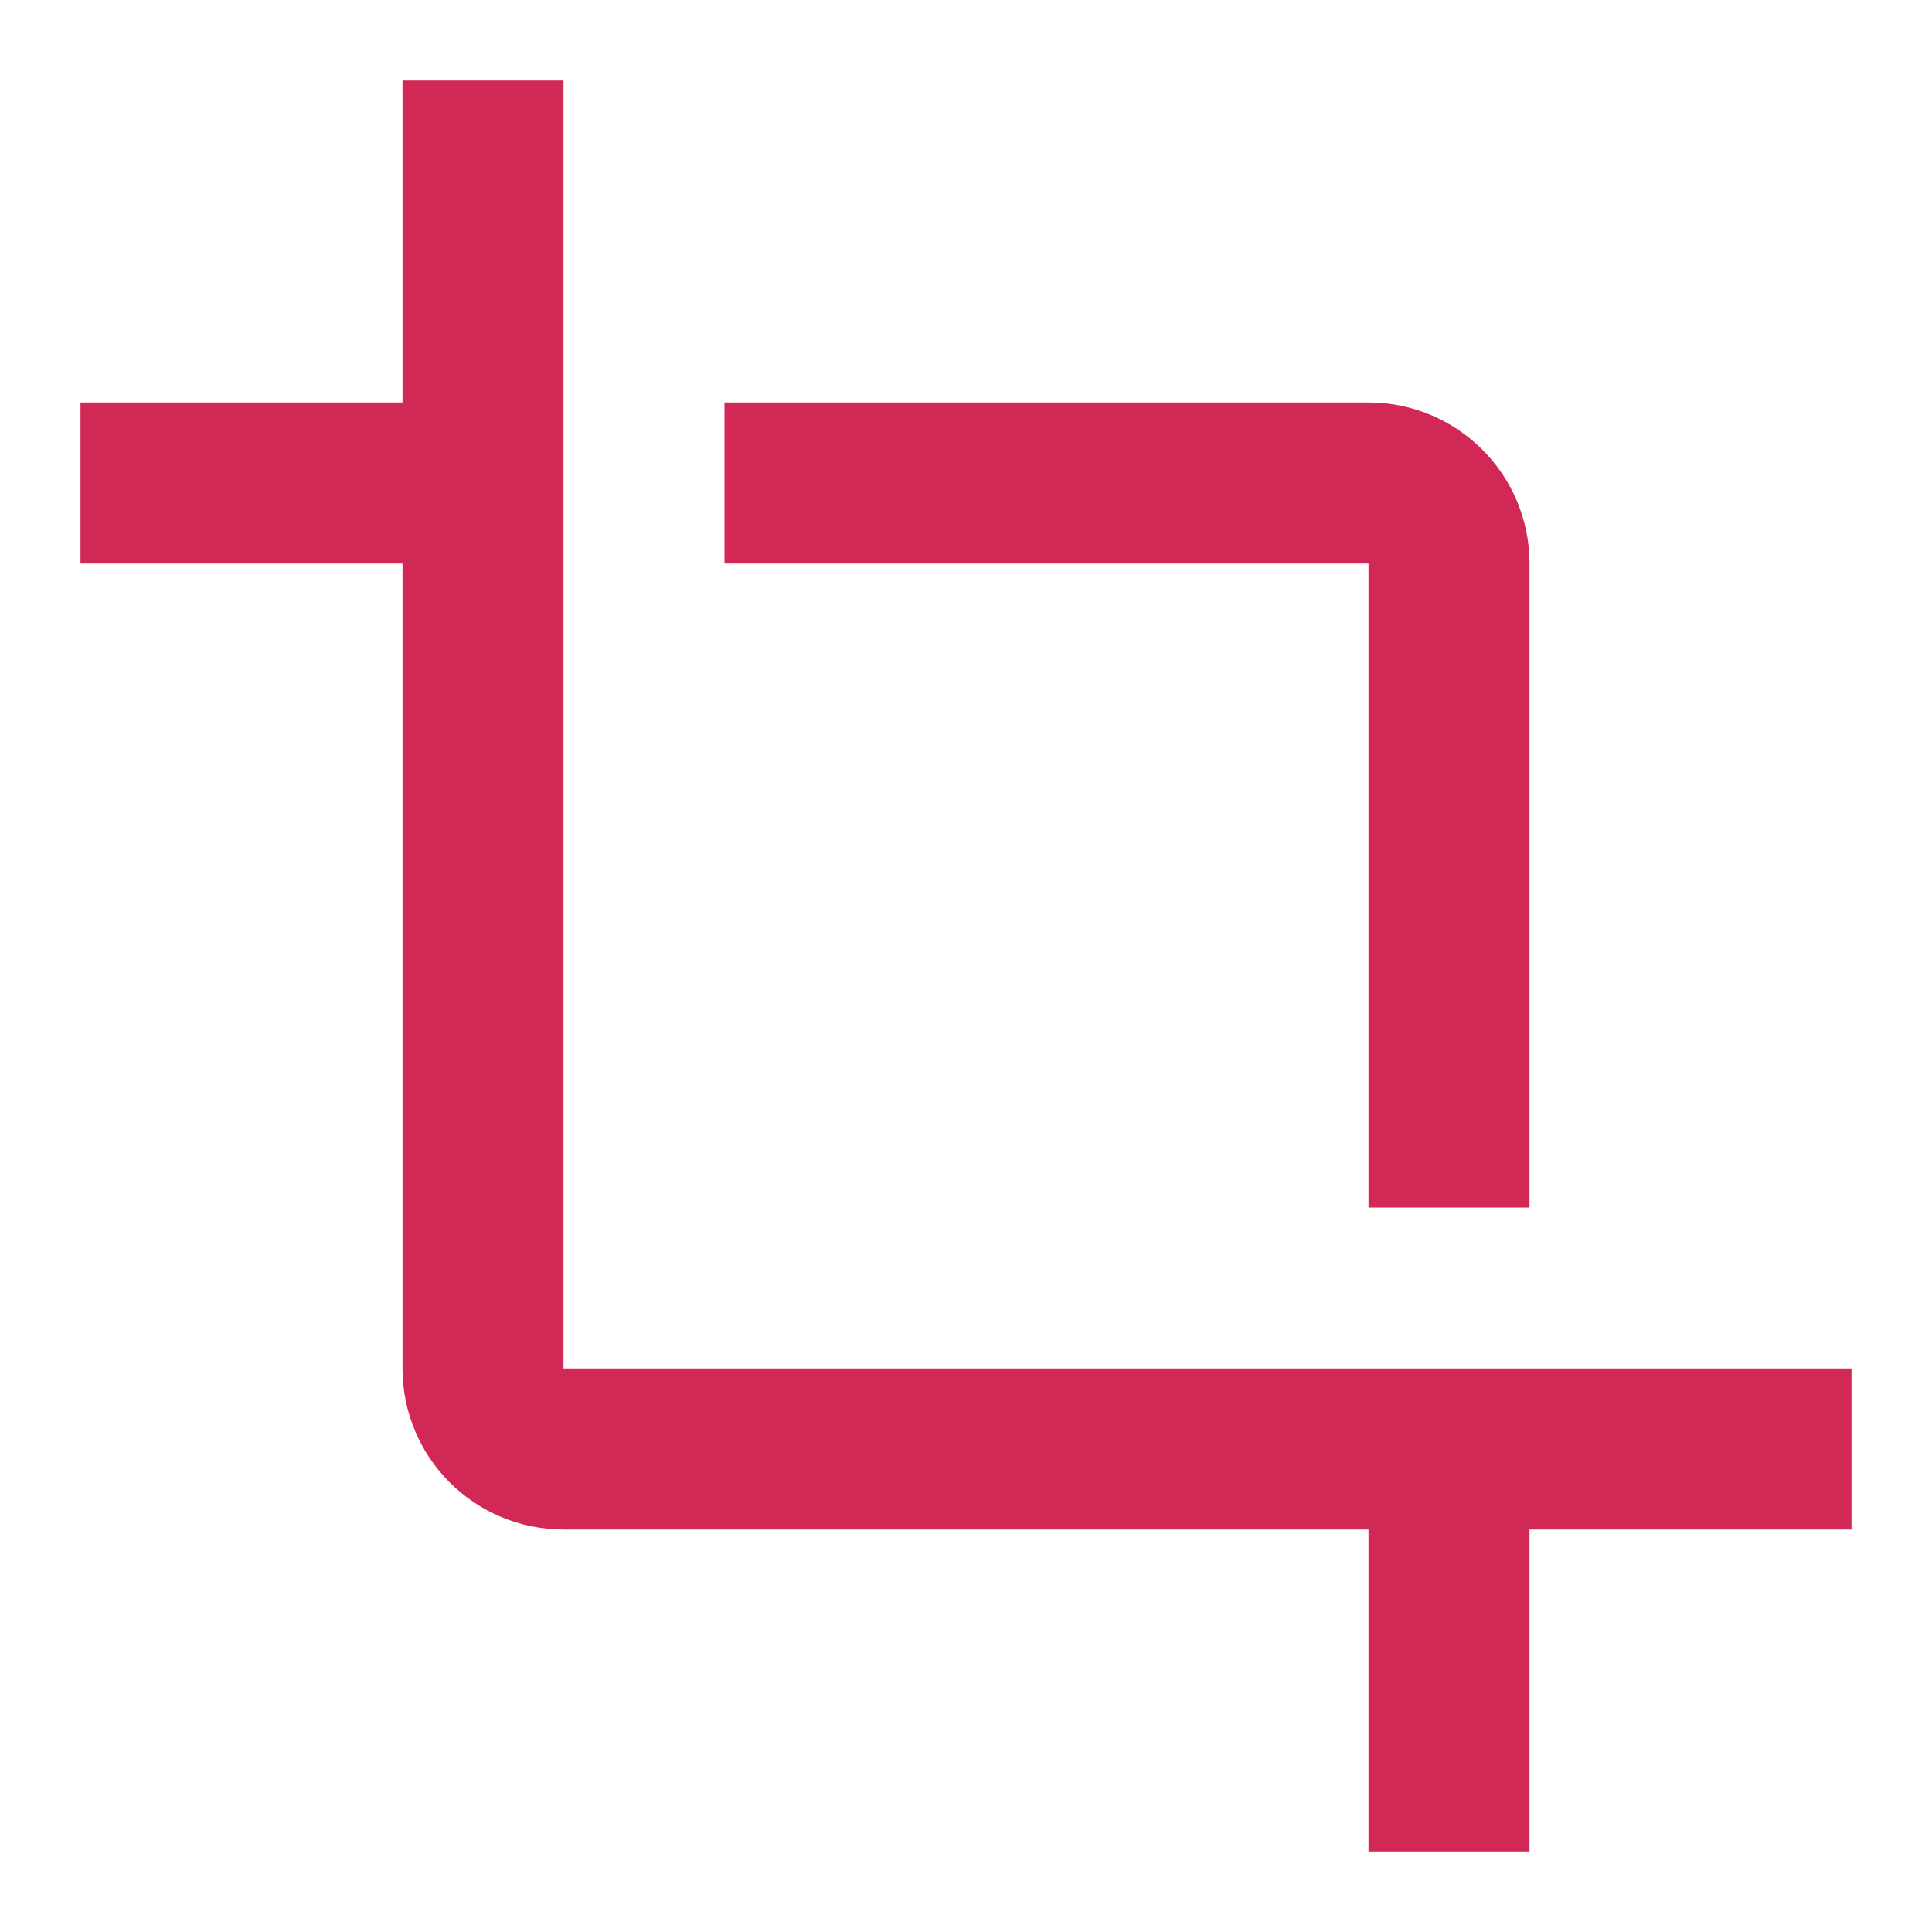
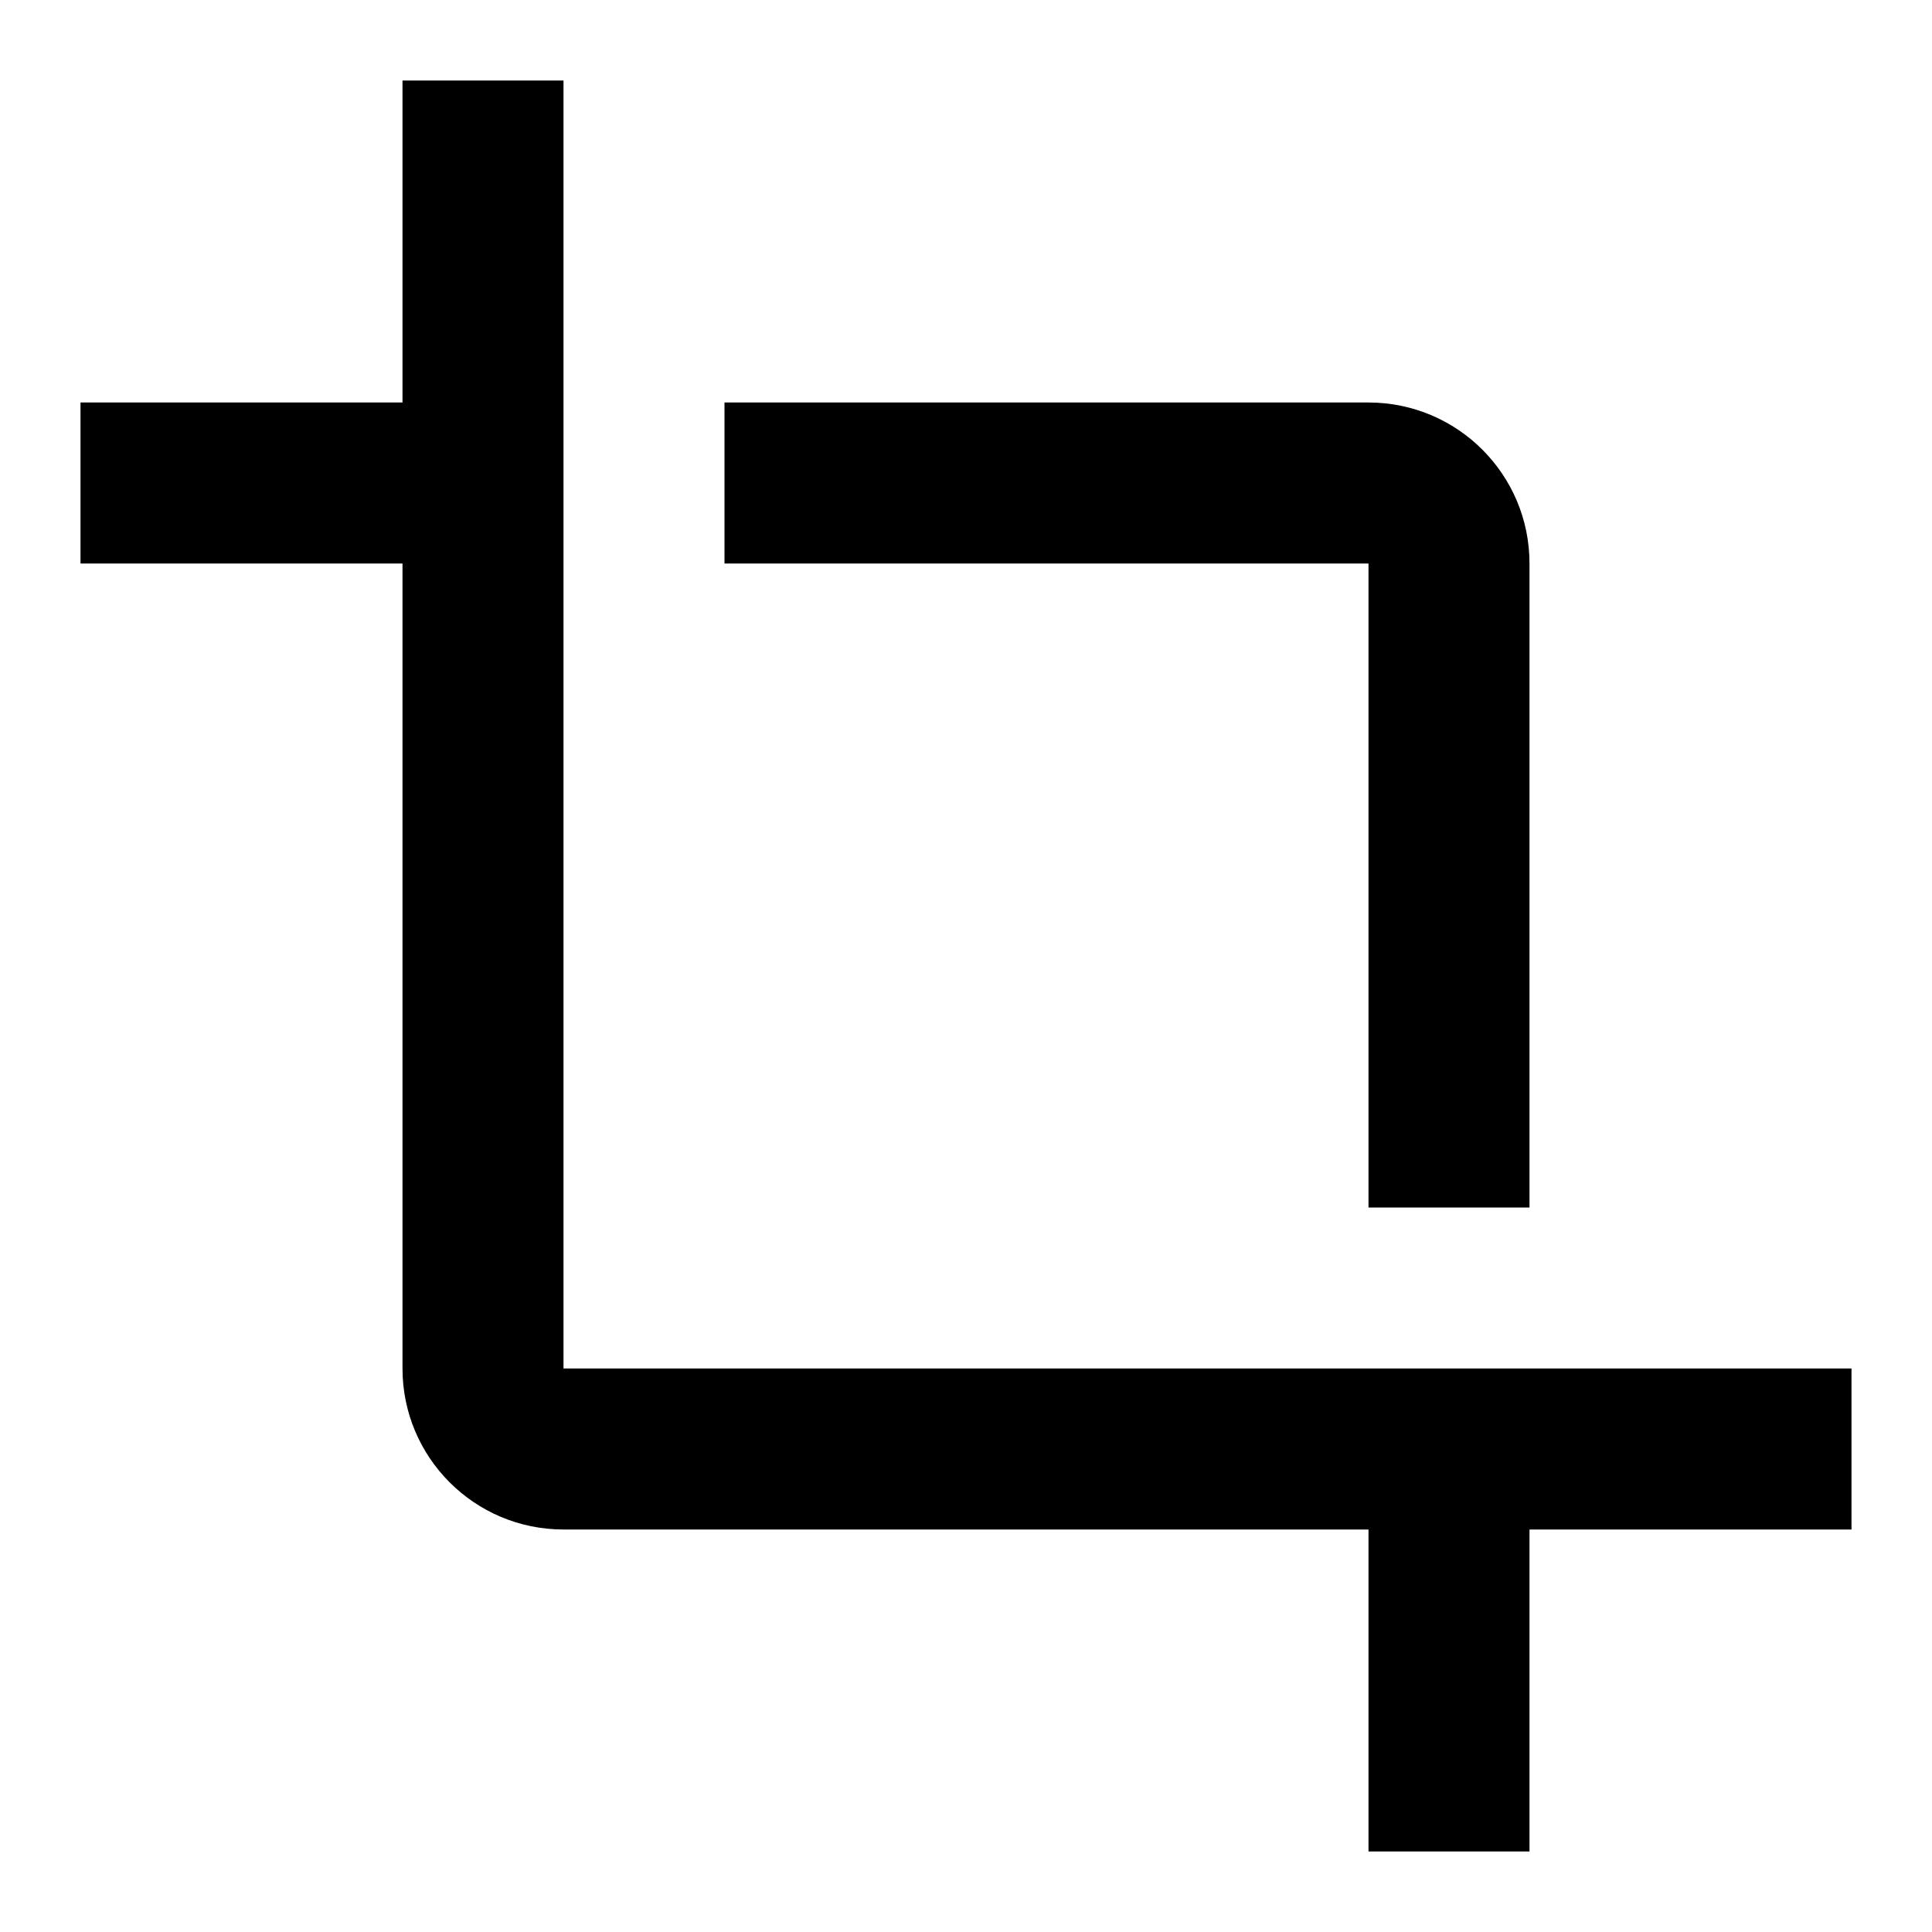
<svg xmlns="http://www.w3.org/2000/svg" version="1.0" id="Layer_1" x="0px" y="0px" width="48px" height="48px" viewBox="0 0 48 48" enable-background="new 0 0 48 48" xml:space="preserve">
  <path fill="none" d="M0,0h48v48H0V0z" />
-   <path fill="#d22856" d="M34,30h4V14c0-2.21-1.79-4-4-4H18v4h16V30z M14,34V2h-4v8H2v4h8v20c0,2.21,1.79,4,4,4h20v8h4v-8h8v-4H14z" />
+   <path d="M34,30h4V14c0-2.21-1.79-4-4-4H18v4h16V30z M14,34V2h-4v8H2v4h8v20c0,2.21,1.79,4,4,4h20v8h4v-8h8v-4H14z" />
</svg>
